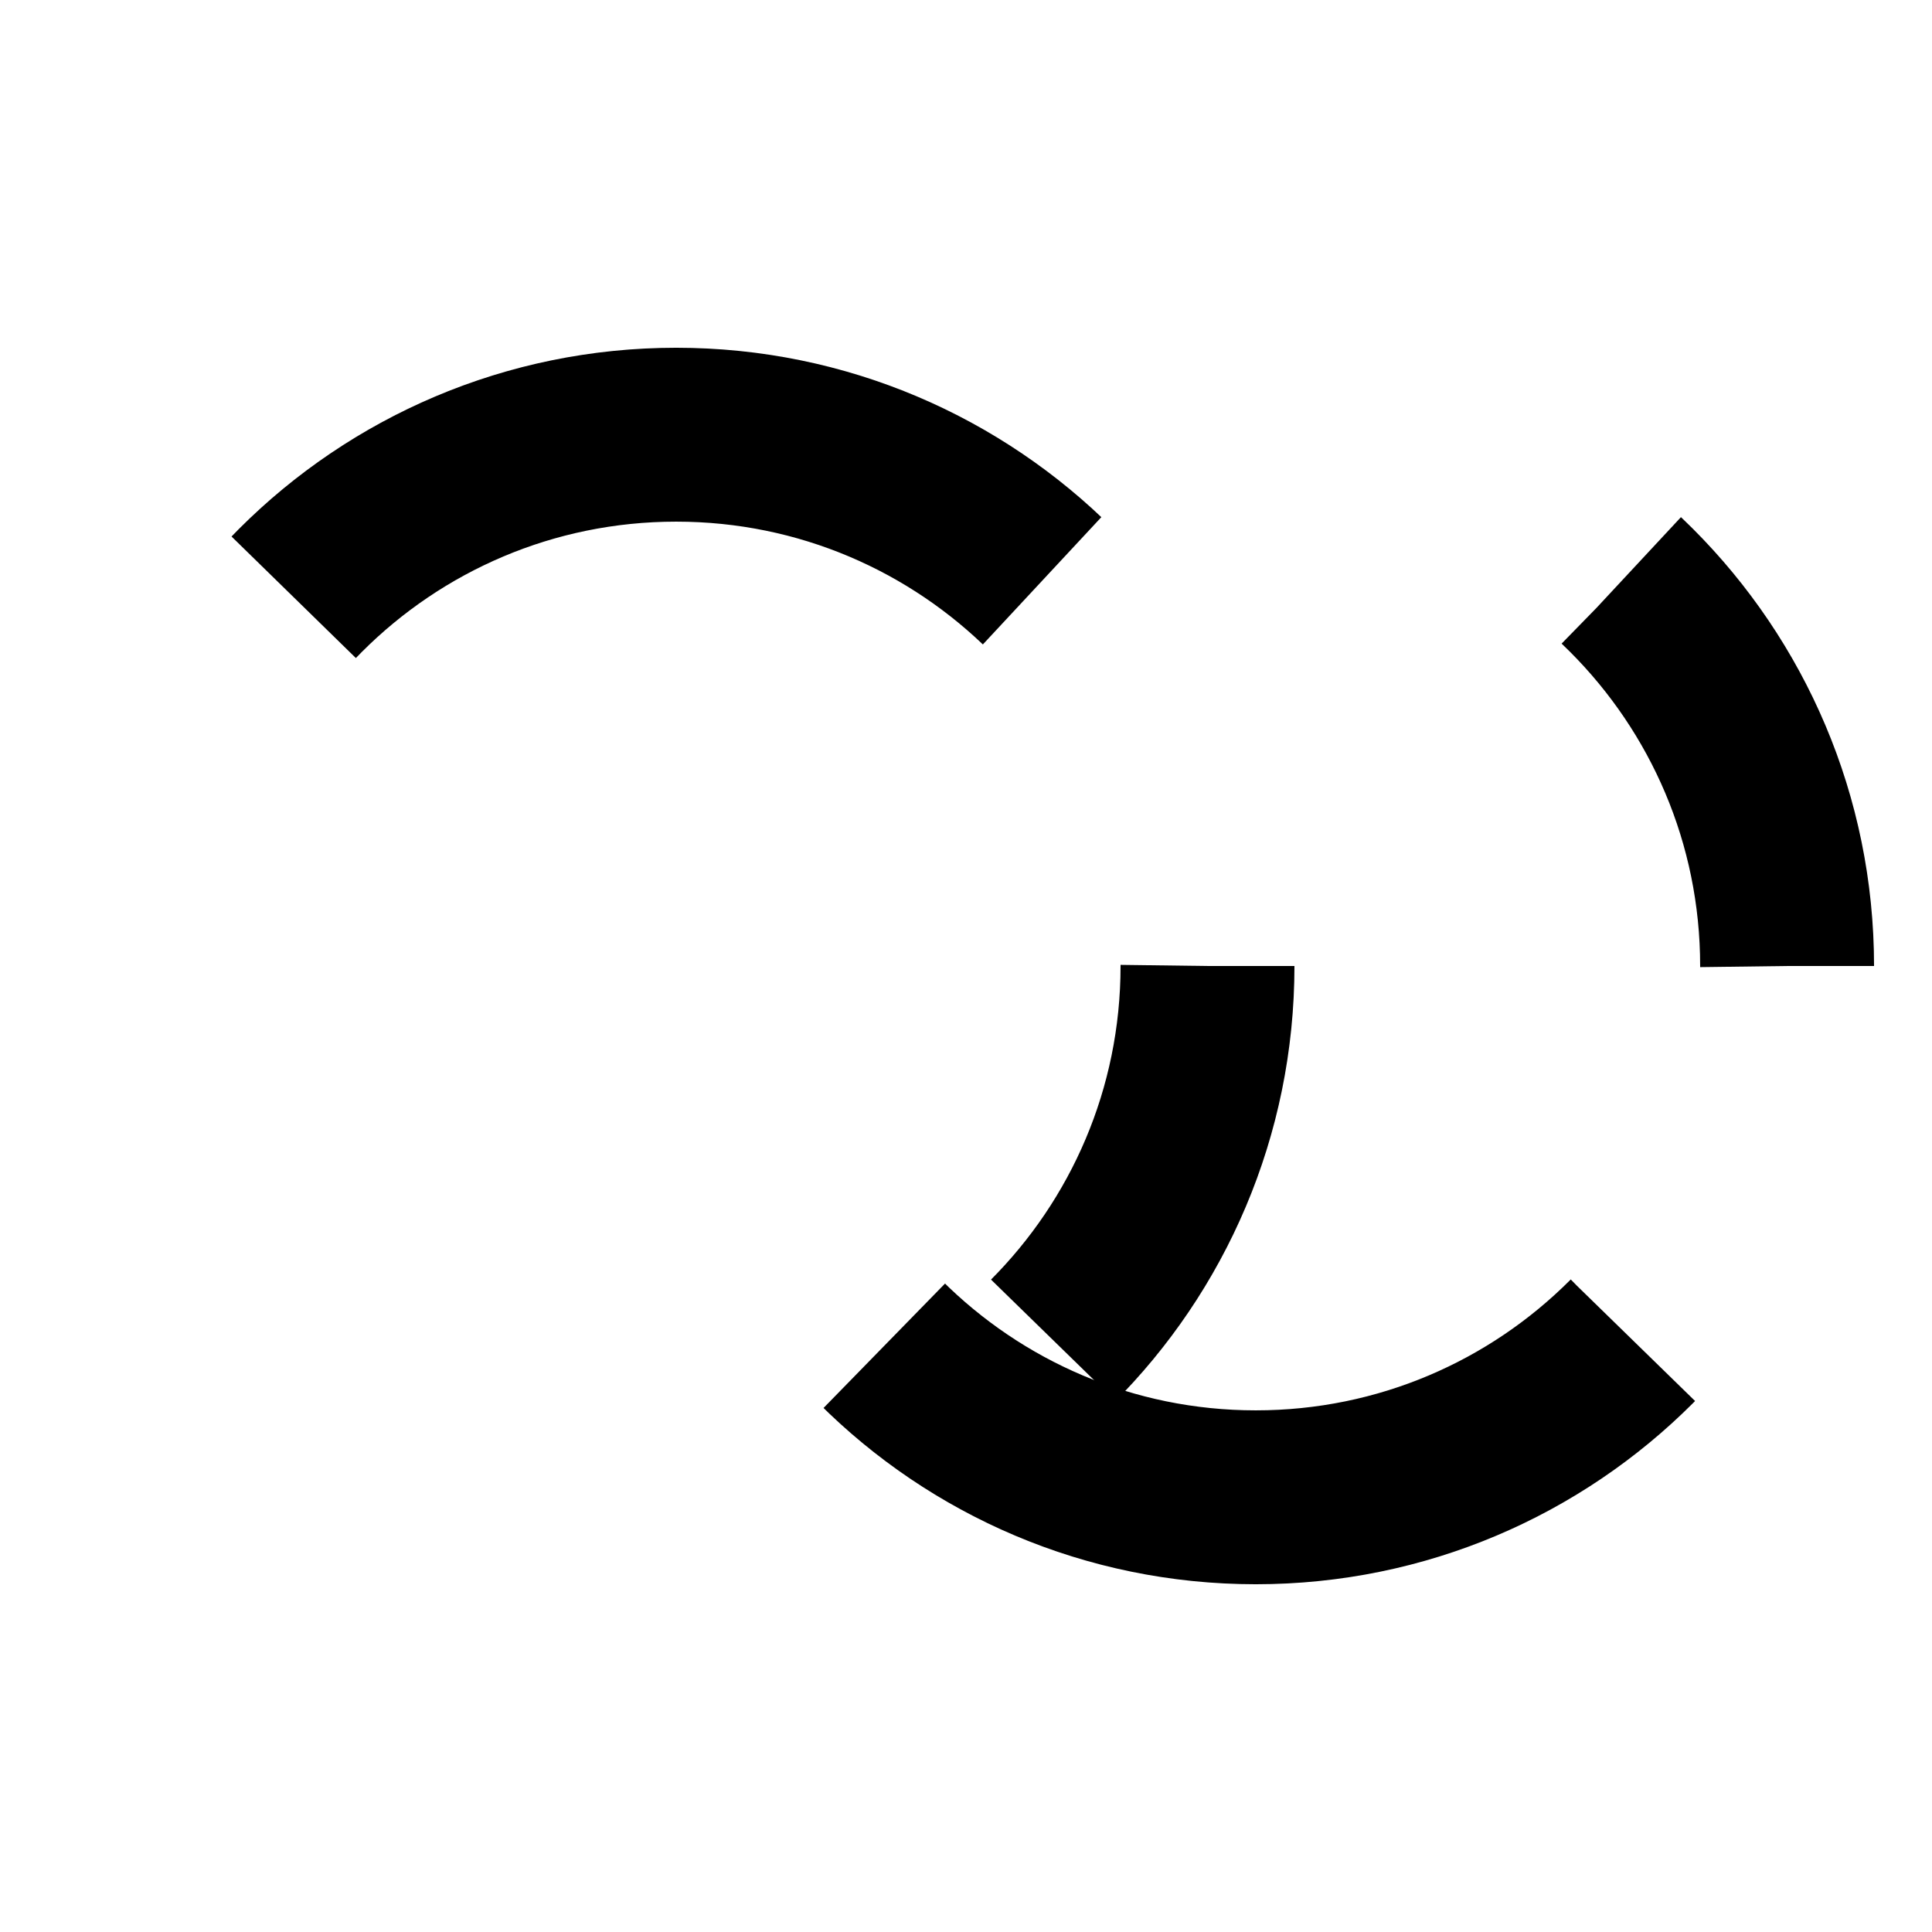
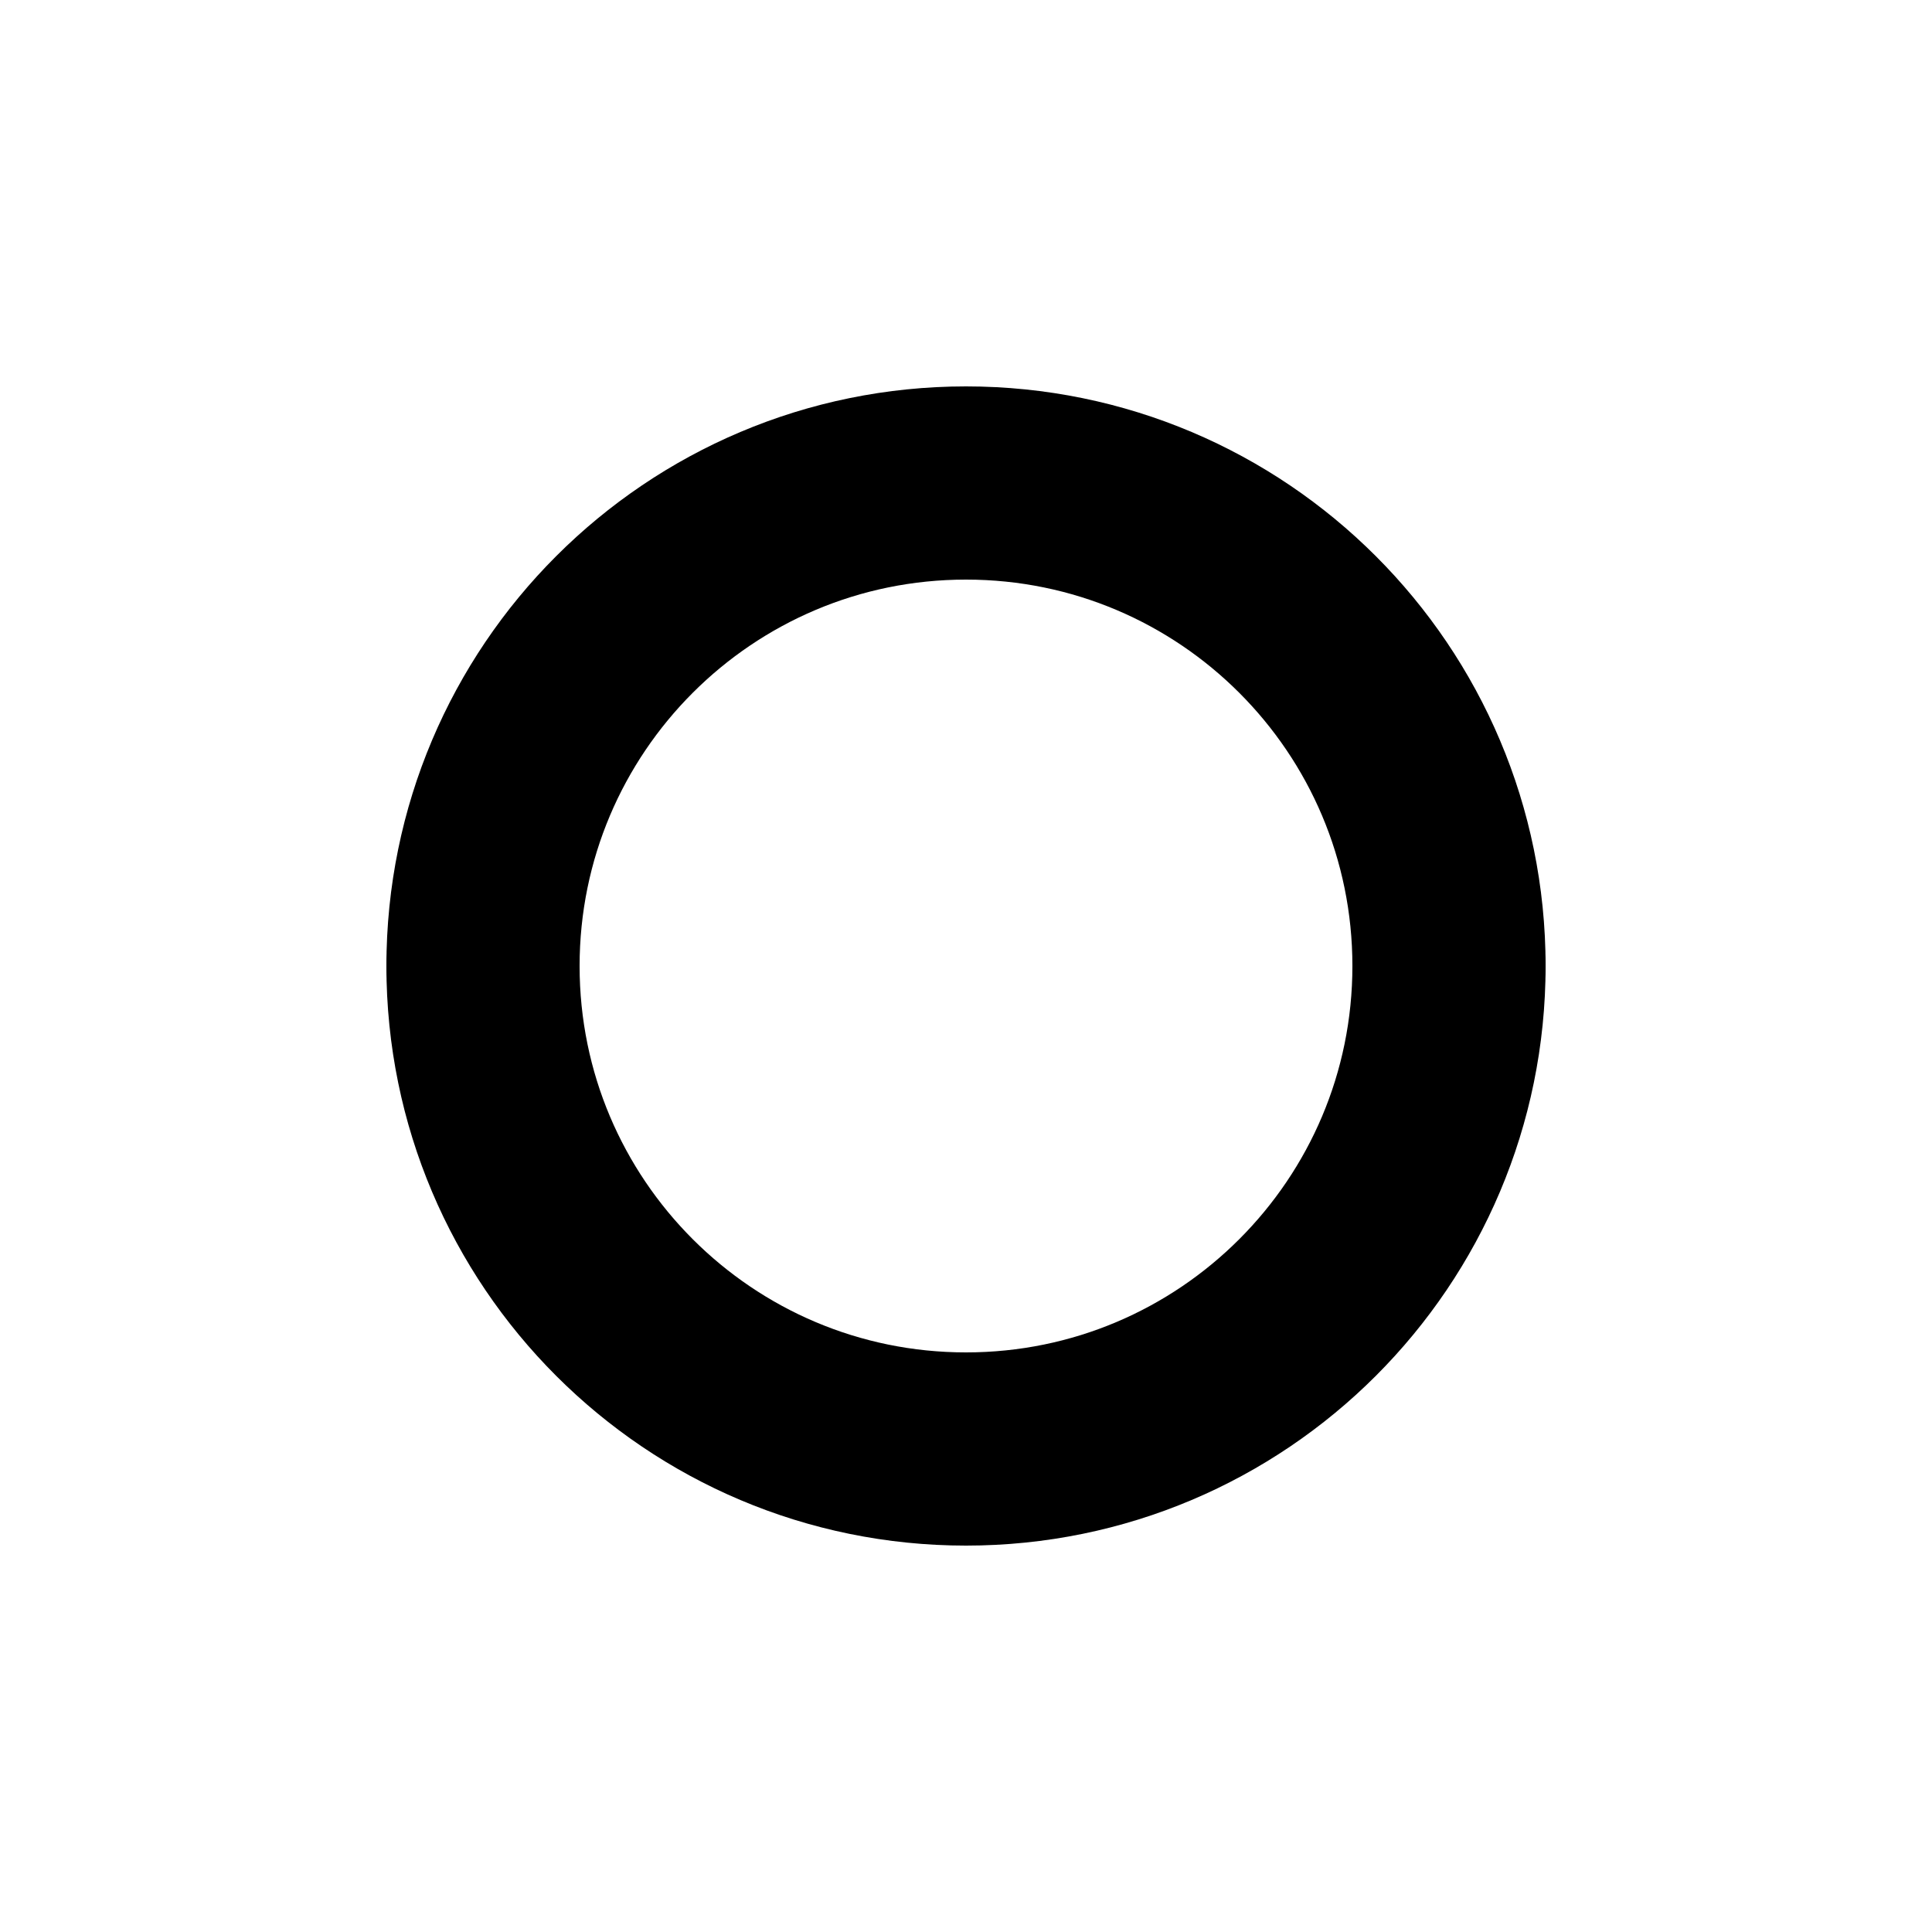
<svg xmlns="http://www.w3.org/2000/svg" width="24" height="24" viewBox="0 0 200 200" fill="none">
-   <circle cx="70" cy="100" r="55" fill="none" stroke="currentColor" stroke-width="18" stroke-dasharray="86 172" stroke-dashoffset="43" />
-   <circle cx="130" cy="100" r="55" fill="none" stroke="currentColor" stroke-width="18" stroke-dasharray="86 172" stroke-dashoffset="-43" />
+   <path d="M 50 100 A 50 50 0 0 0 150 100" stroke="currentColor" stroke-width="20" stroke-linecap="round" fill="none" />
+   <path d="M 150 100 A 50 50 0 0 0 50 100" stroke="currentColor" stroke-width="20" stroke-linecap="round" fill="none" />
</svg>
